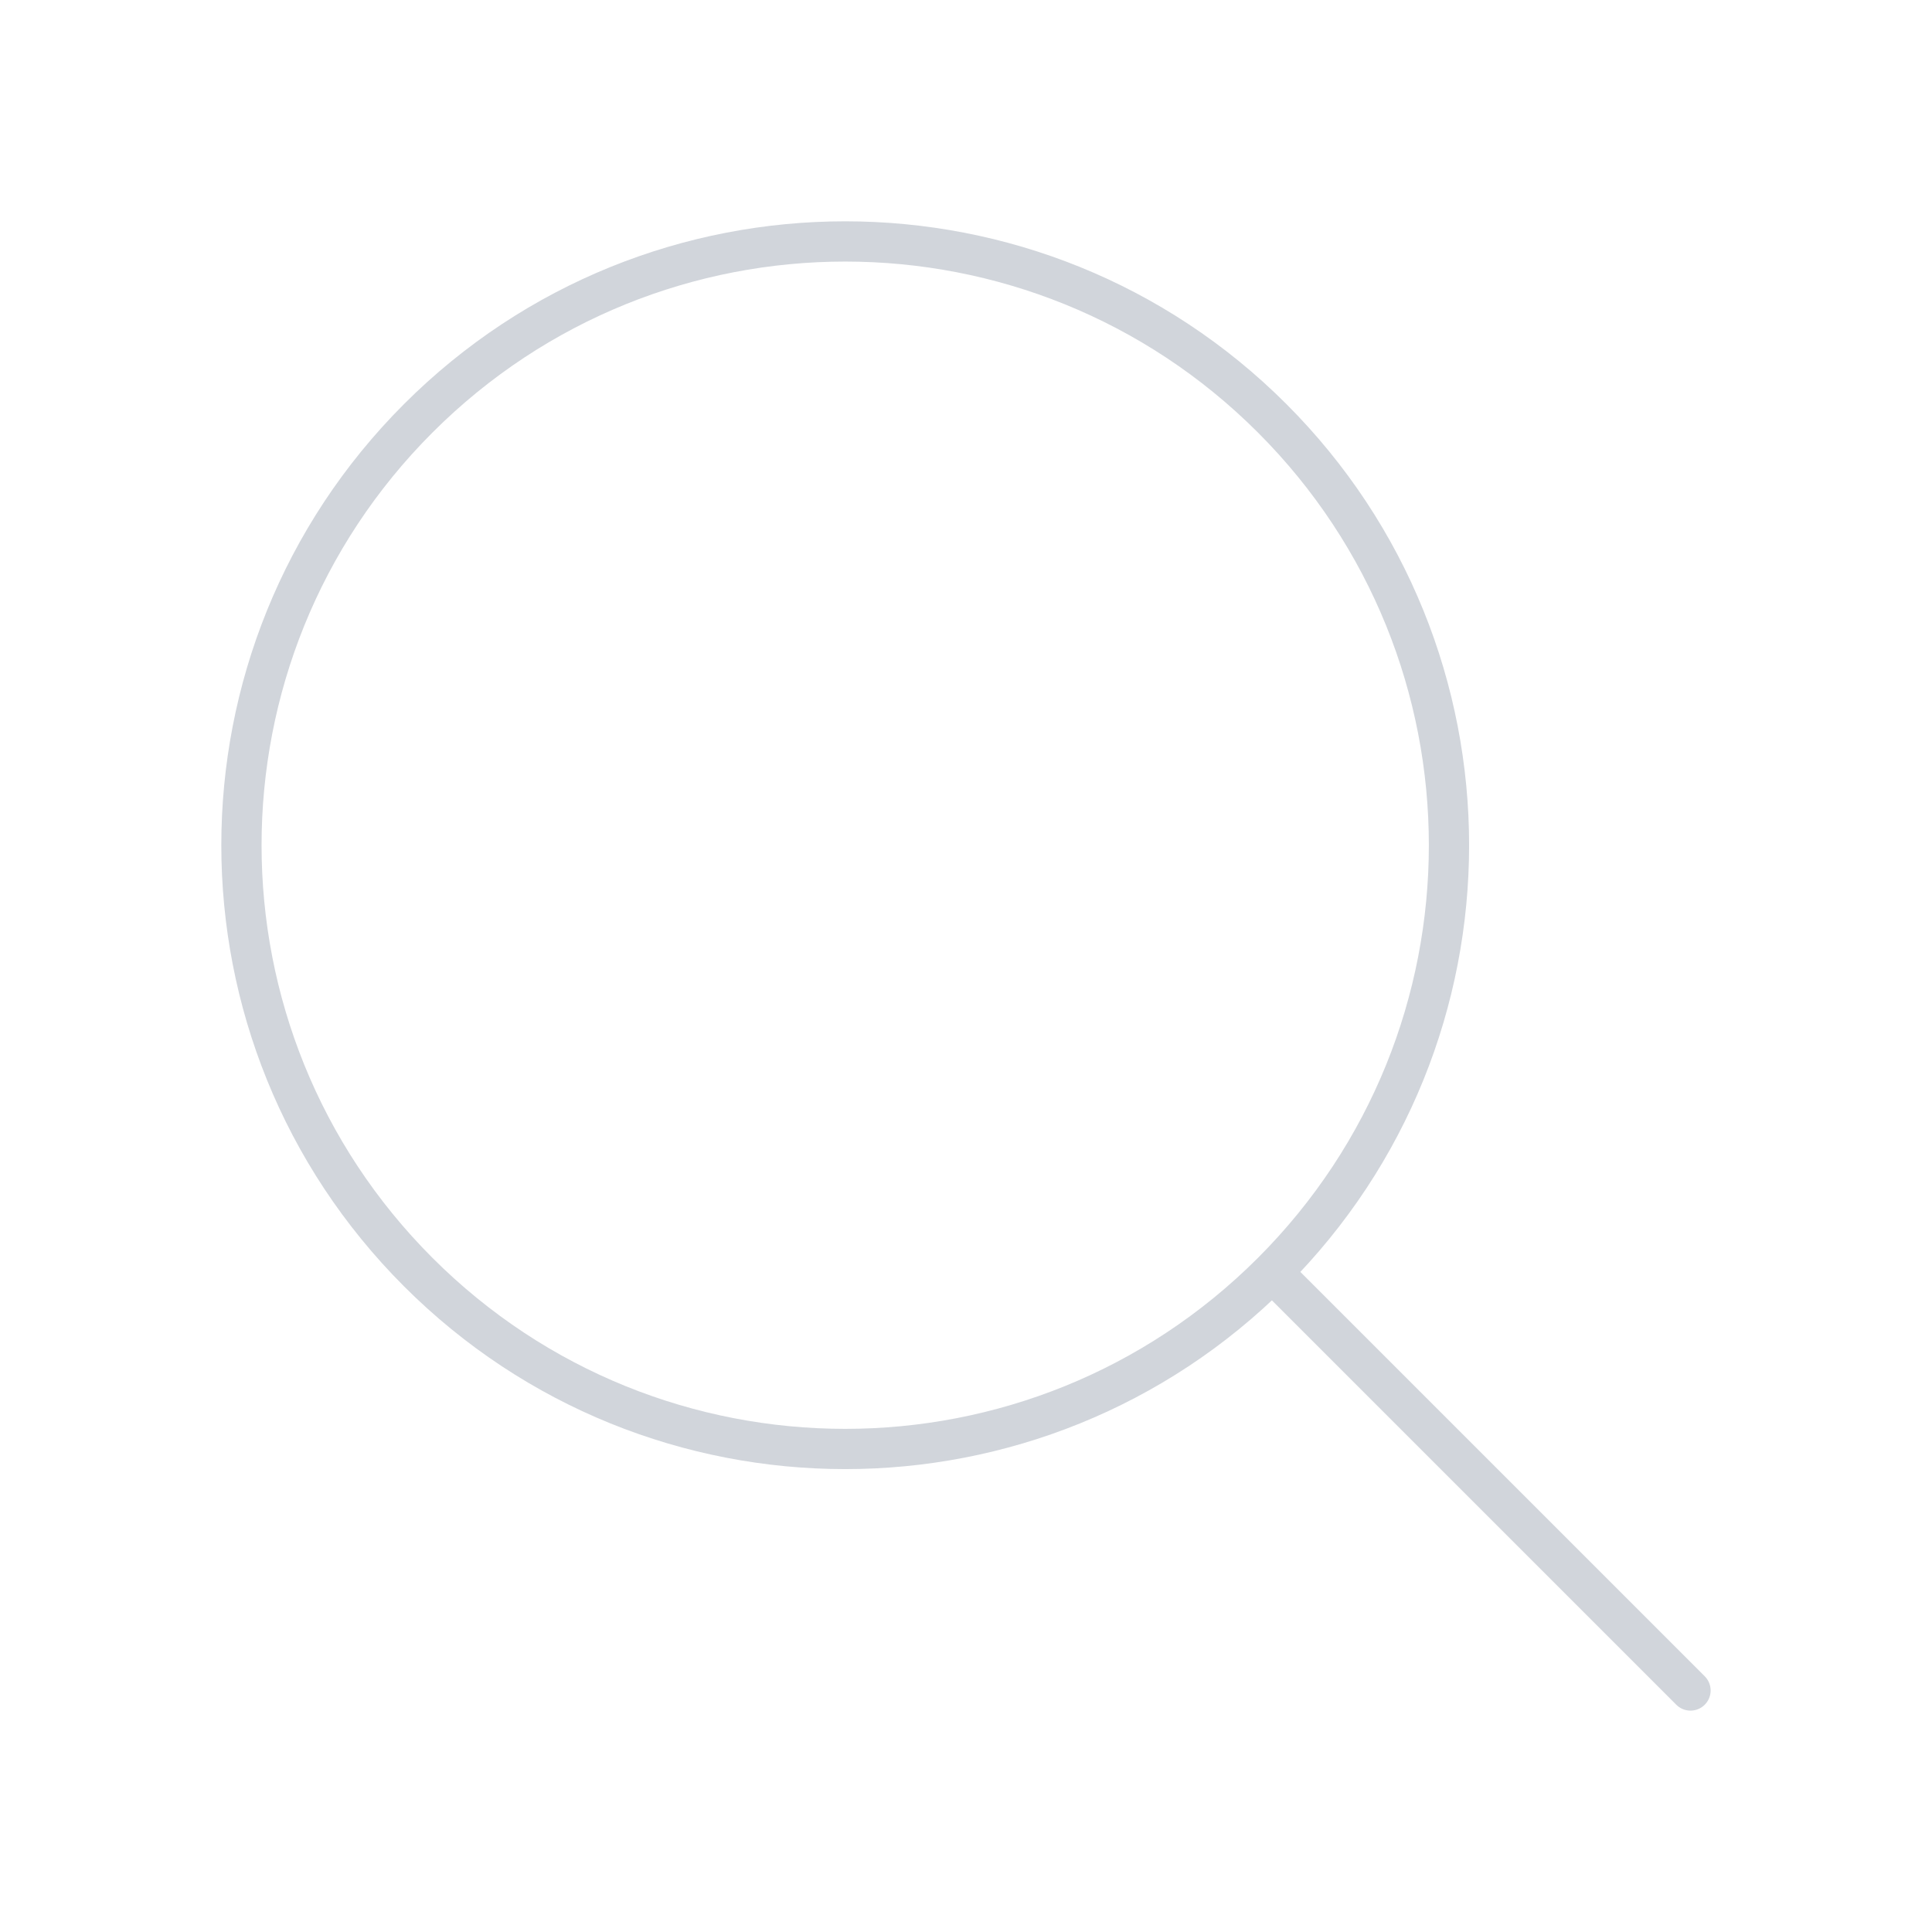
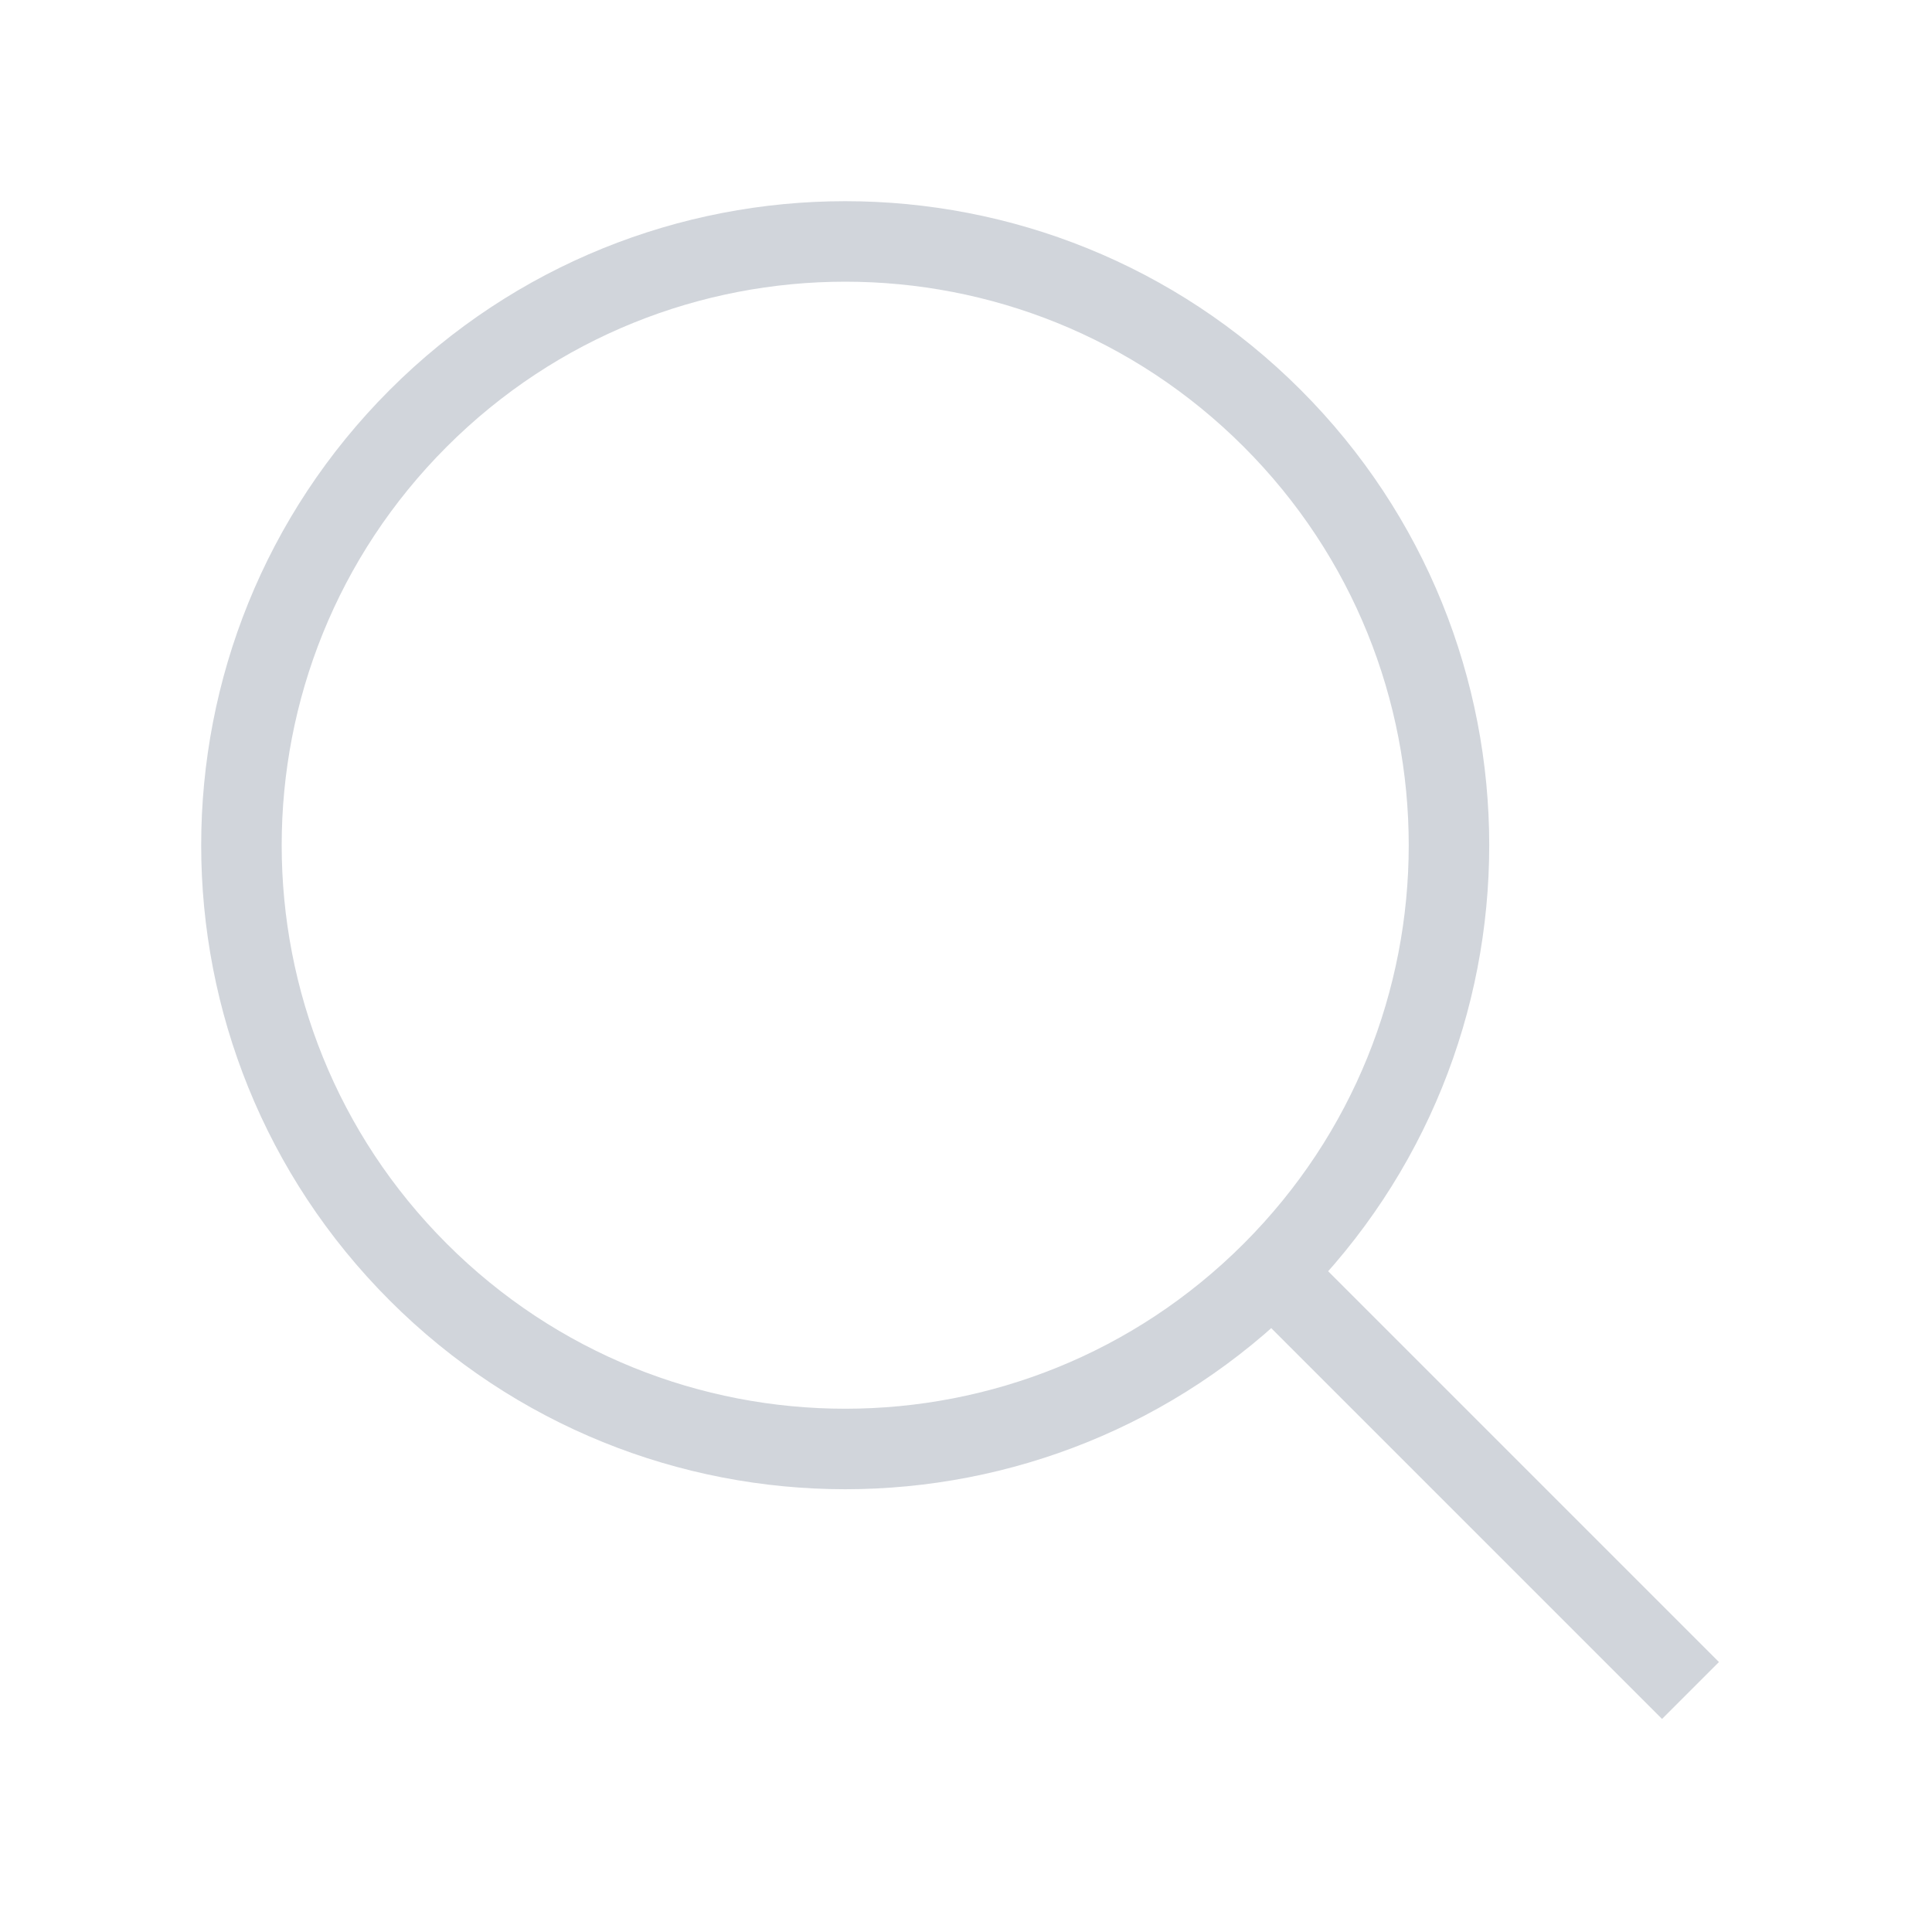
- <svg xmlns="http://www.w3.org/2000/svg" fill="none" viewBox="0 0 24 24" stroke-width="1.5" stroke="currentColor" class="w-6 h-6">
-   <path stroke-width="0.5" stroke="#d1d5db" stroke-linecap="round" stroke-linejoin="round" d="M21 21l-5.197-5.197m0 0A7.5 7.5 0 105.196 5.196a7.5 7.5 0 0010.607 10.607z" />
+ <svg xmlns="http://www.w3.org/2000/svg" fill="none" viewBox="0 0 24 24" strokeWidth="1.5" stroke="currentColor" class="w-6 h-6">
+   <path strokeWidth="0.5" stroke="#d1d5db" strokeLinecap="round" strokeLinejoin="round" d="M21 21l-5.197-5.197m0 0A7.5 7.5 0 105.196 5.196a7.5 7.5 0 0010.607 10.607z" />
</svg>
